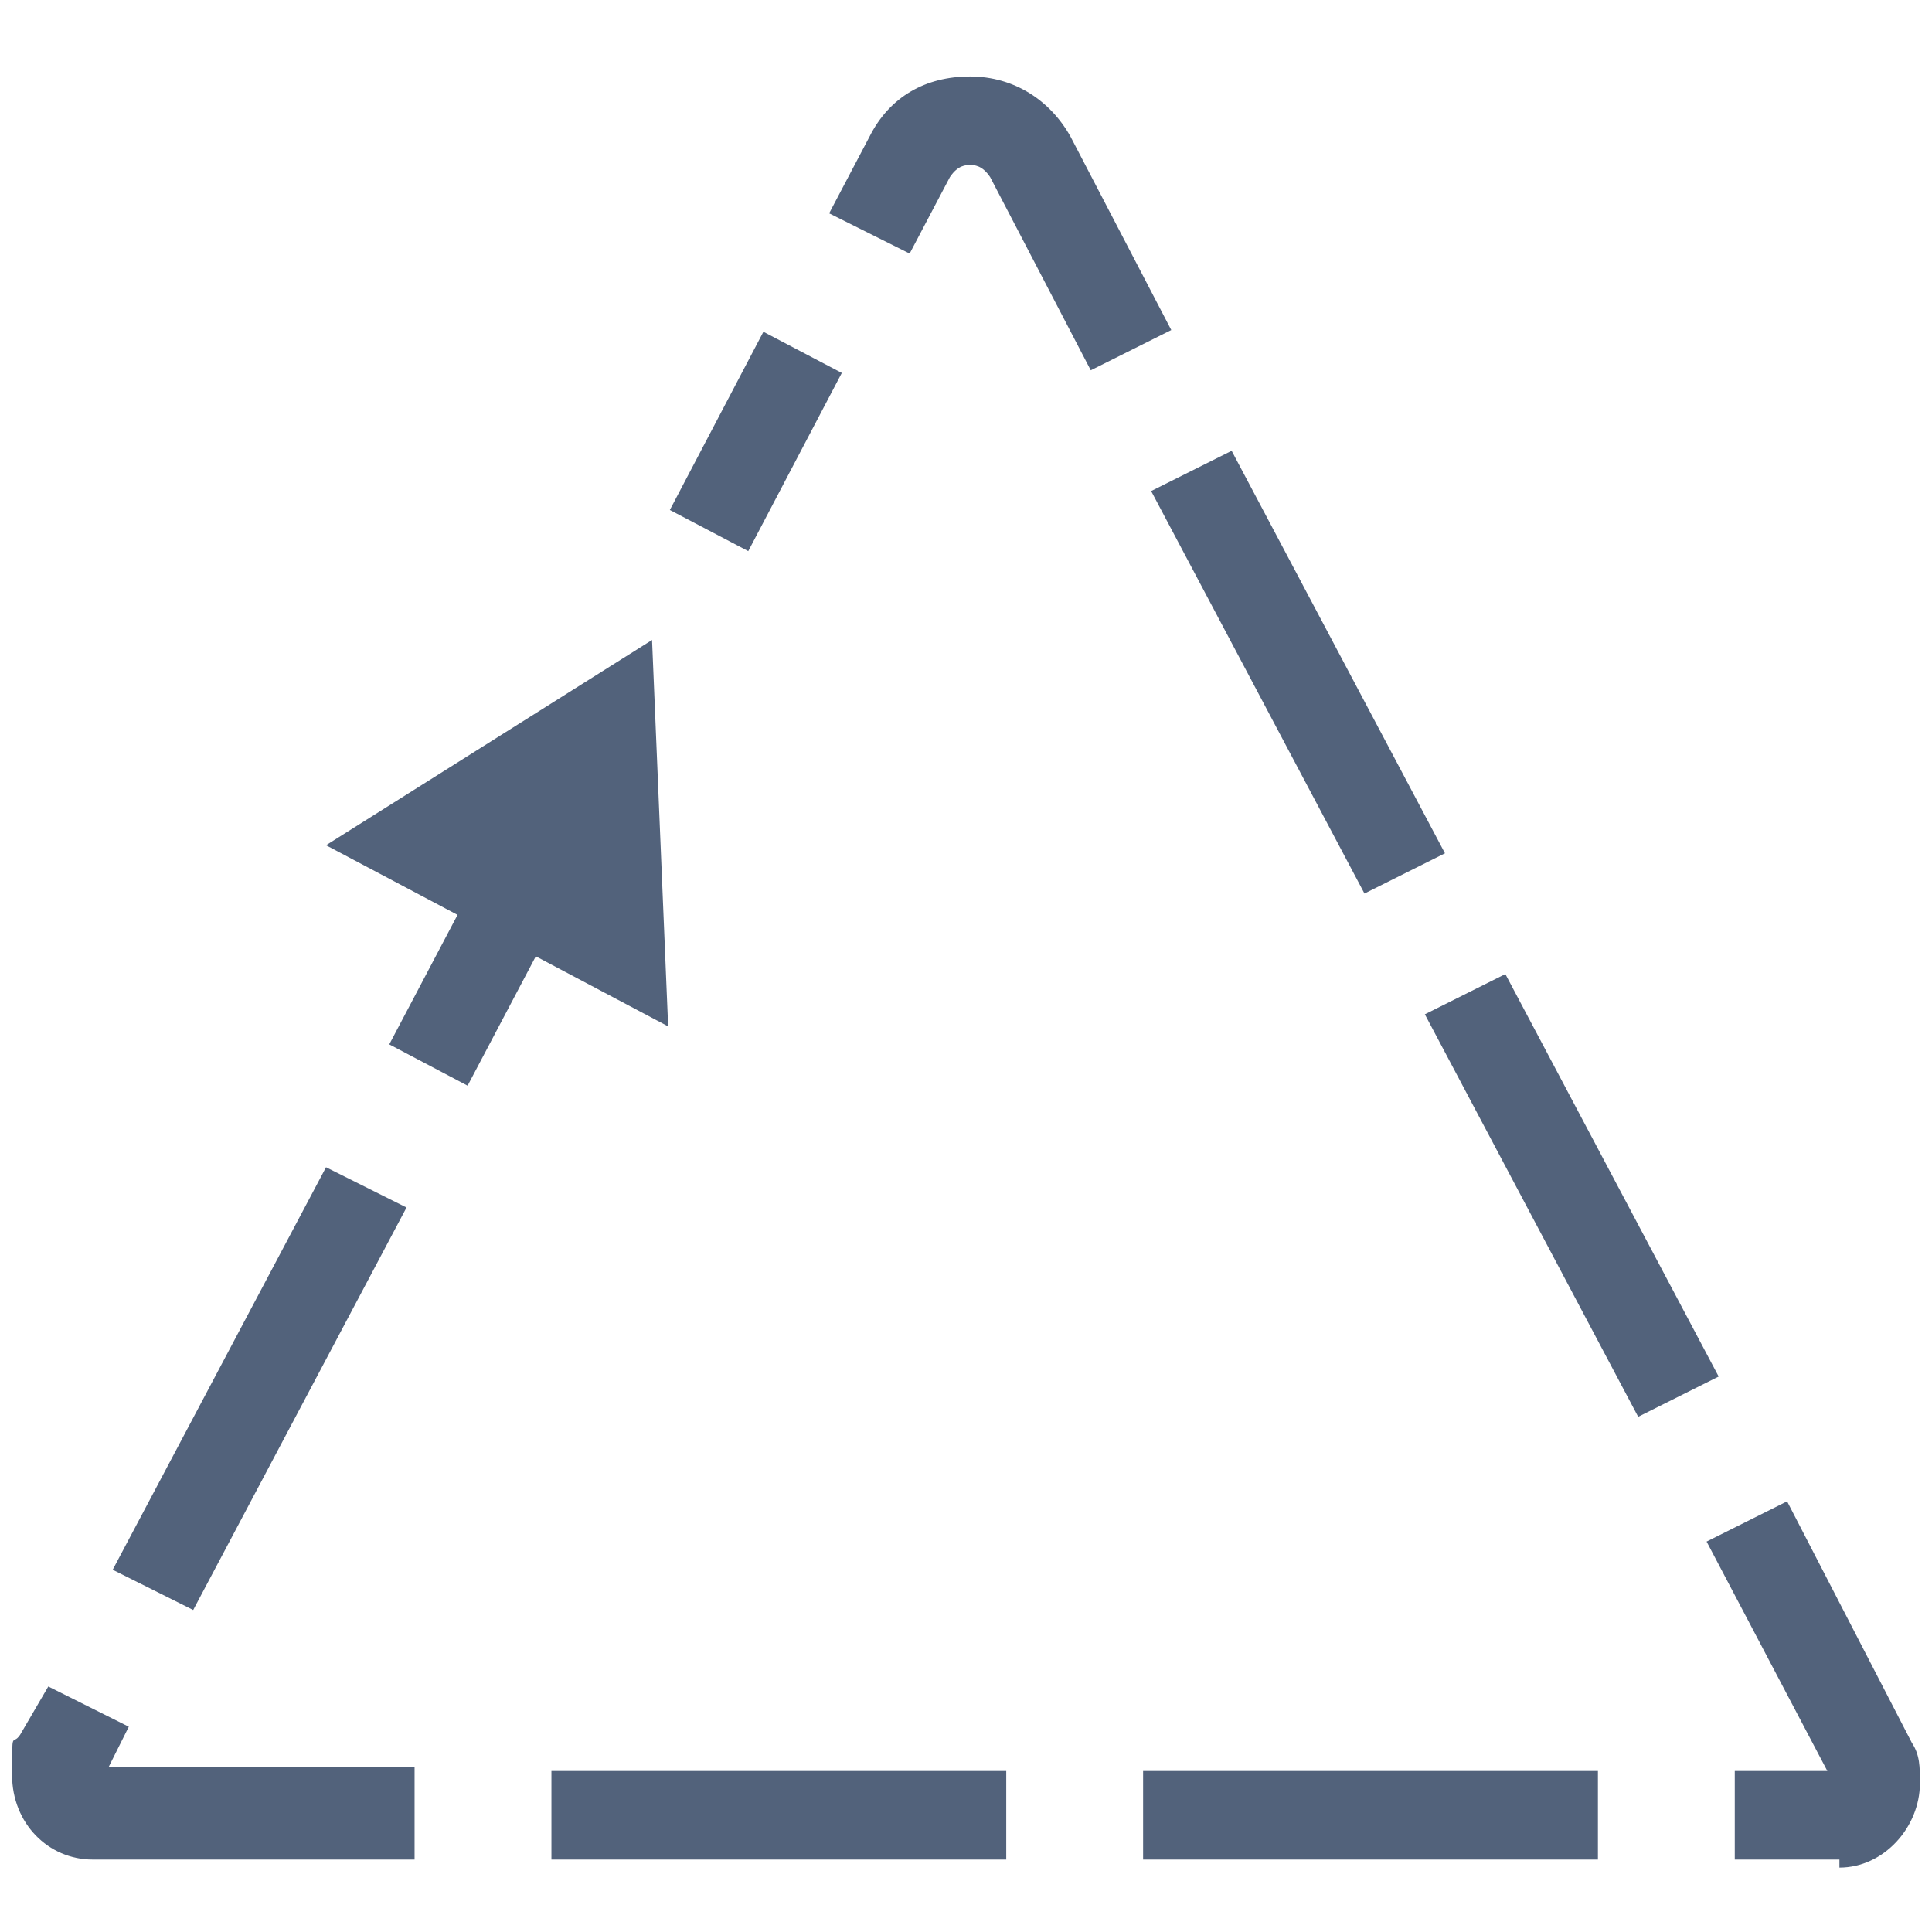
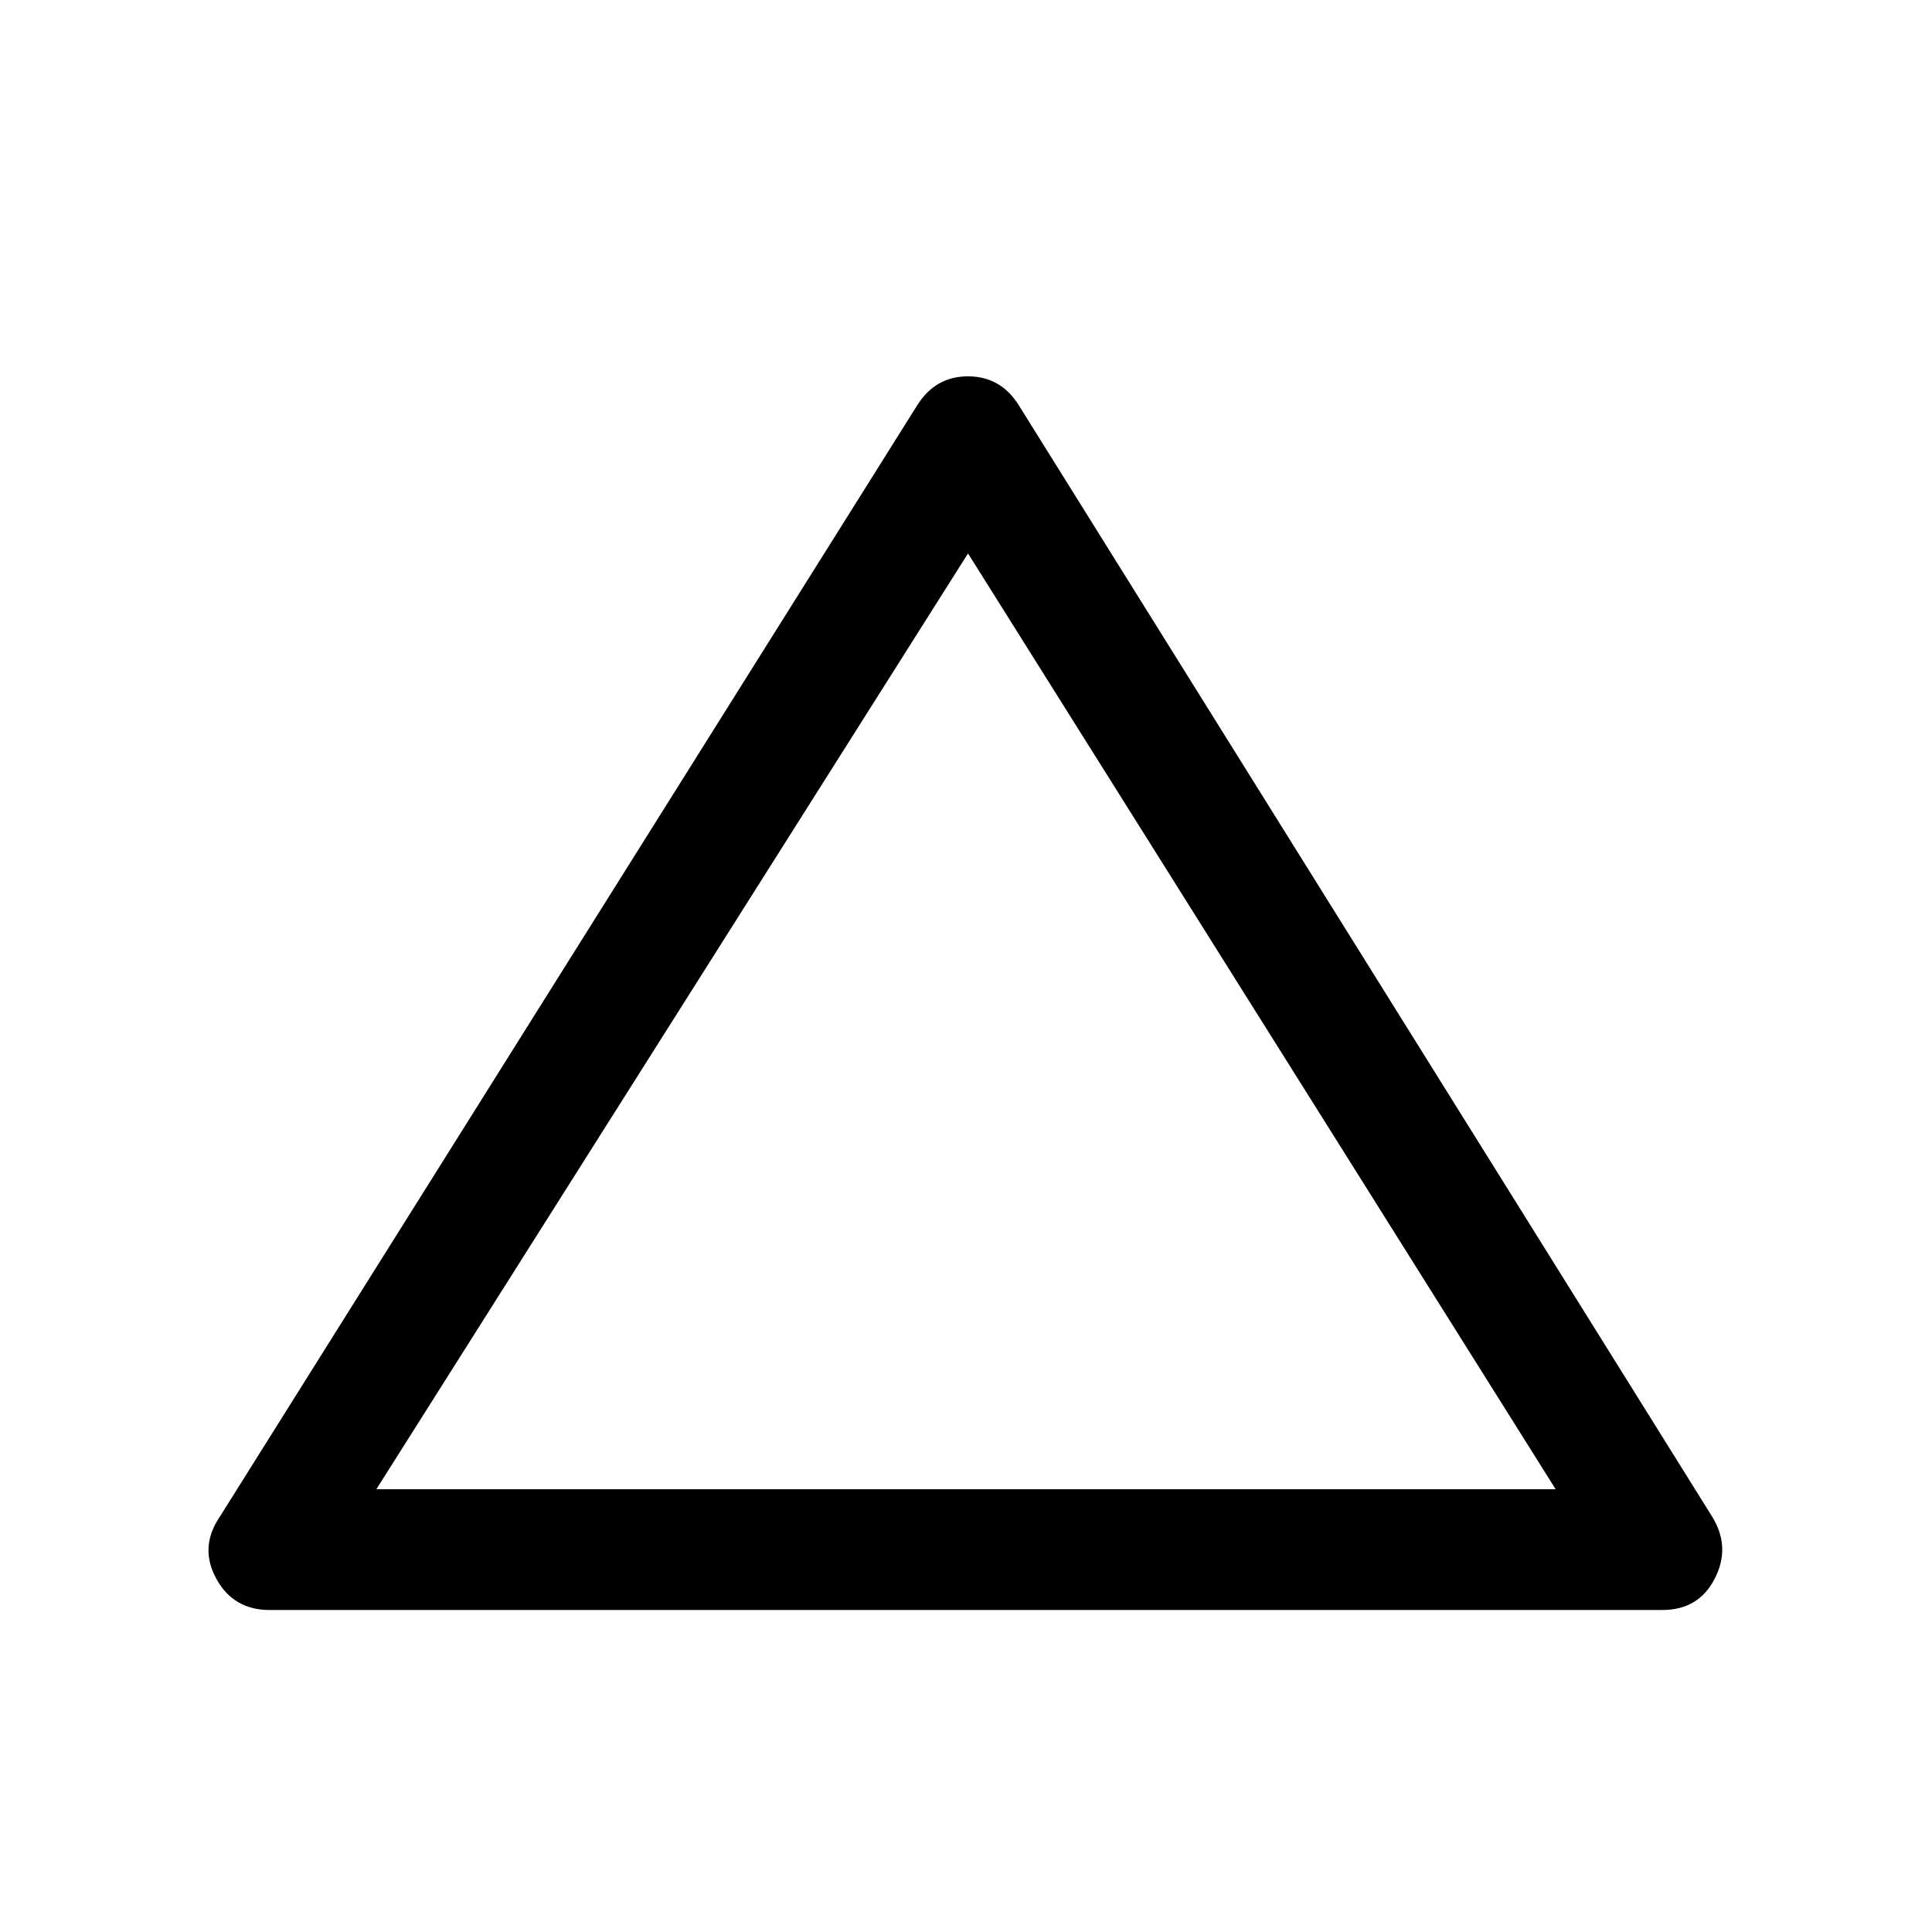
- <svg xmlns="http://www.w3.org/2000/svg" id="Layer_1" data-name="Layer 1" viewBox="0 0 48 48">
-   <defs>
-     <style>
-       .cls-1 {
-         fill: #52627B;
-       }
-     </style>
-   </defs>
-   <rect class="cls-1" x="9.3" y="23.1" width="5" height="2.2" transform="translate(-15.1 23.4) rotate(-62.2)" />
-   <path class="cls-1" d="M10.3,46.2H2.3c-1.1,0-2-.9-2-2.1s0-.7,.2-1l.7-1.2,2,1-.5,1h7.6v2.2Zm-5.5-6.2l-2-1,5.3-10,2,1-5.3,10Z" />
-   <path class="cls-1" d="M45.7,46.2h-2.6v-2.2h2.3l-3-5.7,2-1,3.1,6c.2,.3,.2,.6,.2,1,0,1.1-.9,2.1-2,2.1Zm-6,0h-11.3v-2.2h11.3v2.2Zm-14.7,0H13.7v-2.2h11.3v2.2Zm15.7-11l-5.3-10,2-1,5.3,10-2,1Zm-6.8-13l-5.3-10,2-1,5.3,10-2,1Zm-6.8-13l-2.5-4.8c-.2-.3-.4-.3-.5-.3s-.3,0-.5,.3l-1,1.9-2-1,1-1.9c.5-1,1.4-1.5,2.5-1.5s2,.6,2.5,1.5l2.5,4.8-2,1Z" />
-   <rect class="cls-1" x="16.3" y="9.9" width="5" height="2.2" transform="translate(.3 22.5) rotate(-62.3)" />
-   <polygon class="cls-1" points="8.1 21 16.2 15.9 16.6 25.5 8.1 21" />
+ <svg xmlns="http://www.w3.org/2000/svg" height="48" viewBox="0 -960 960 960" width="48">
+   <path d="M134-160q-18 0-26.5-15.5T109-206l347-553q9-14 25-14t25 14l345 553q9 15 1 30.5T826-160H134Zm53-60h586L481-685 187-220Zm293-233Z" />
</svg>
